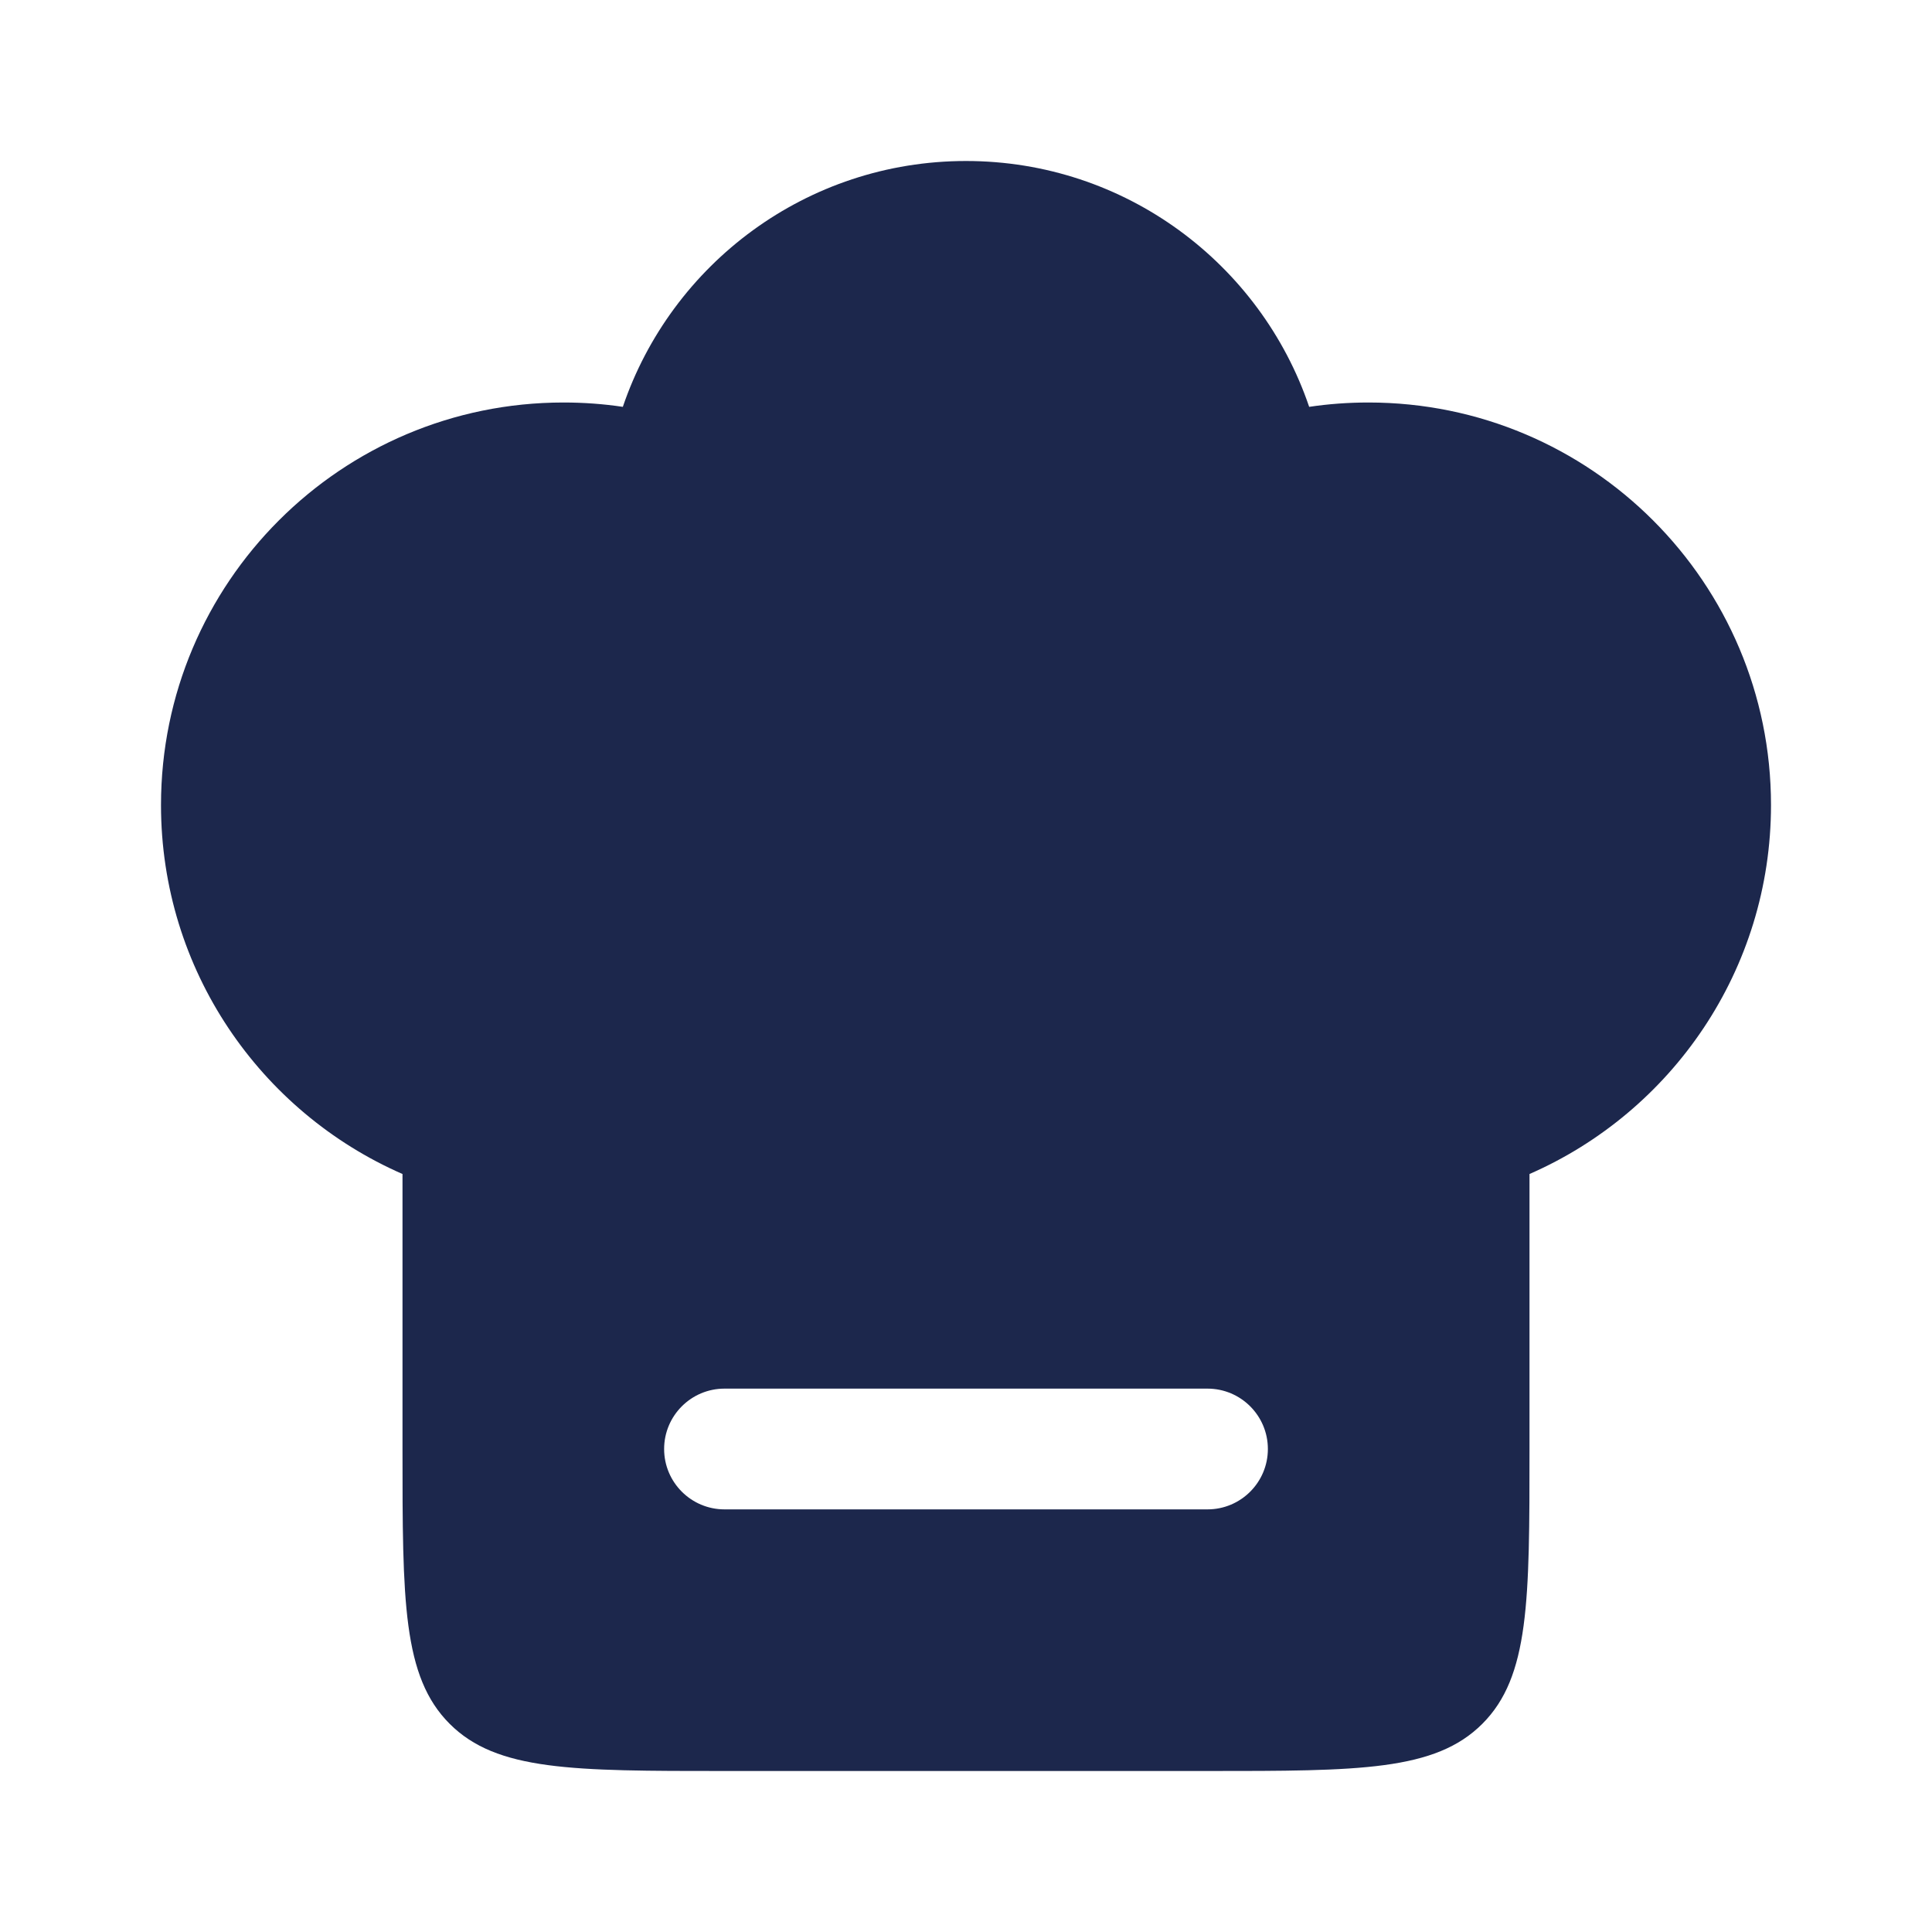
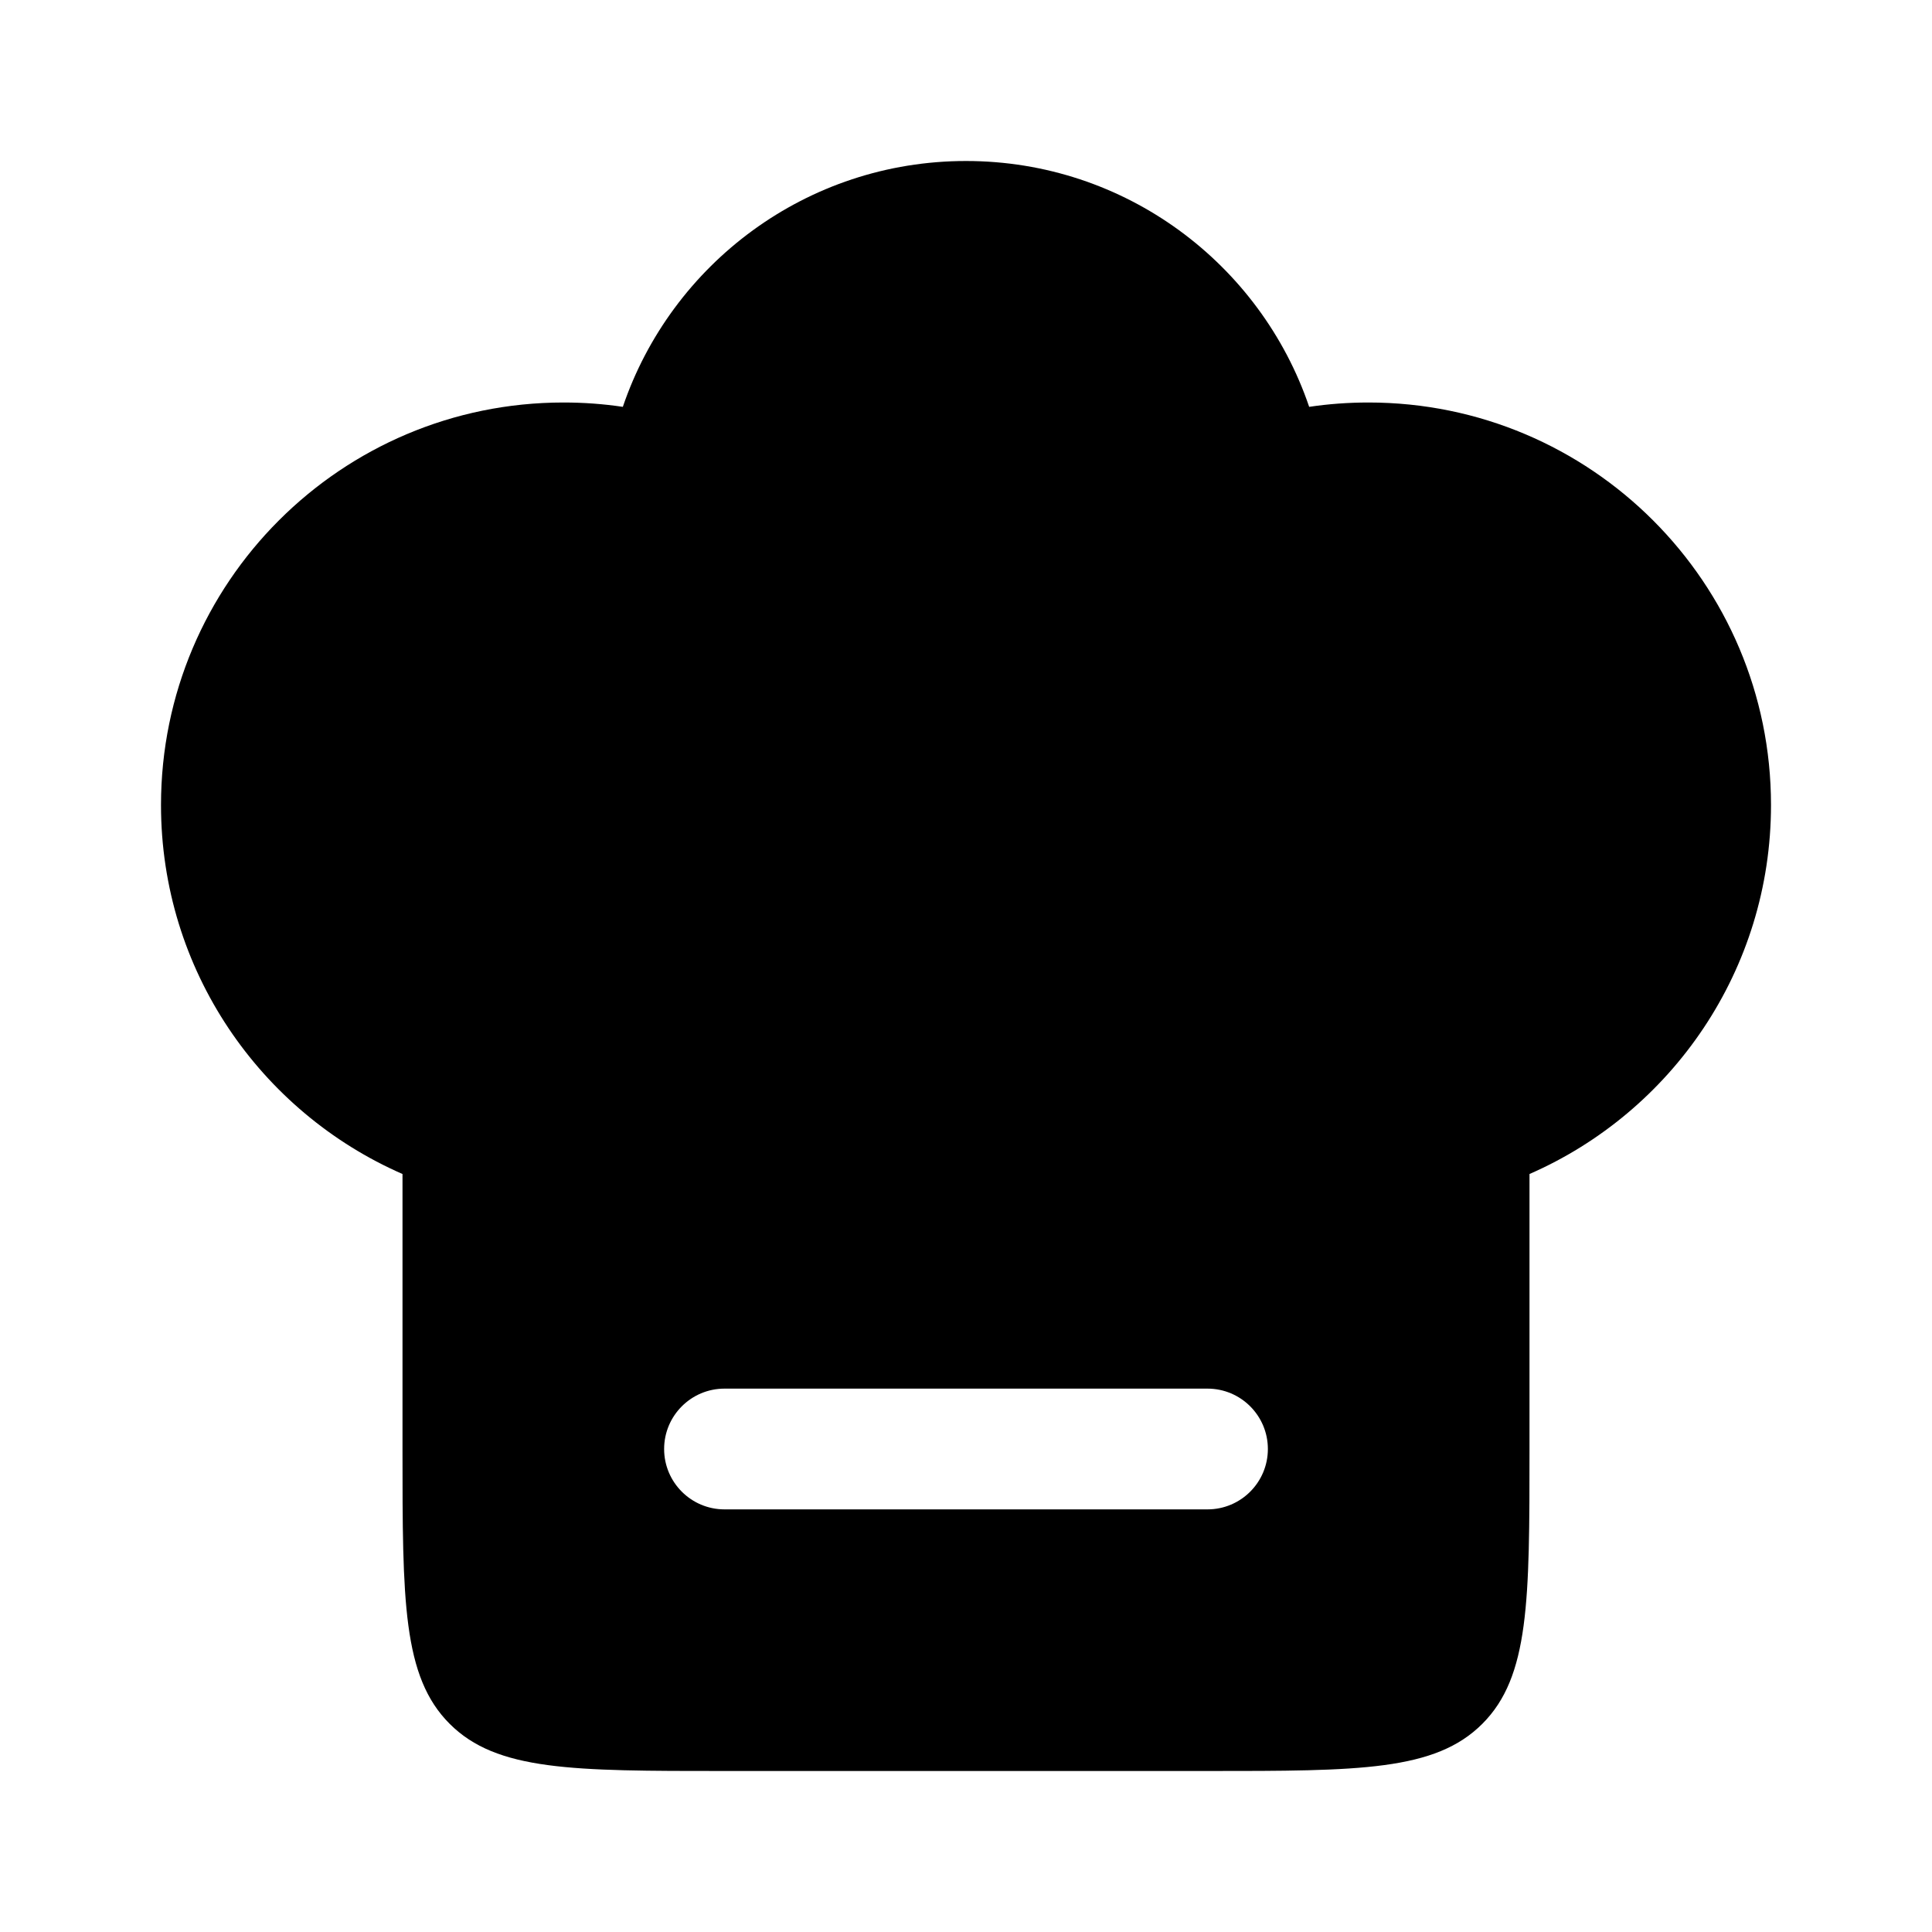
<svg xmlns="http://www.w3.org/2000/svg" width="800px" height="800px" viewBox="0 0 24 24" fill="none">
-   <path fill-rule="evenodd" clip-rule="evenodd" d="M2 10C2 7.239 4.239 5 7 5C7.251 5 7.497 5.018 7.737 5.054C8.34 3.278 10.021 2 12 2C13.979 2 15.66 3.278 16.263 5.054C16.503 5.018 16.75 5 17 5C19.761 5 22 7.239 22 10C22 12.05 20.766 13.812 19 14.584L19 18C19 19.886 19 20.828 18.414 21.414C17.828 22 16.886 22 15 22H9C7.114 22 6.172 22 5.586 21.414C5 20.828 5 19.886 5 18V14.584C3.234 13.812 2 12.05 2 10ZM9 17.25C8.586 17.25 8.25 17.586 8.25 18C8.25 18.414 8.586 18.75 9 18.75H15C15.414 18.75 15.75 18.414 15.75 18C15.75 17.586 15.414 17.25 15 17.25H9Z" fill="#1C274C" />
+   <path fill-rule="evenodd" clip-rule="evenodd" d="M2 10C2 7.239 4.239 5 7 5C7.251 5 7.497 5.018 7.737 5.054C8.34 3.278 10.021 2 12 2C13.979 2 15.66 3.278 16.263 5.054C16.503 5.018 16.75 5 17 5C19.761 5 22 7.239 22 10C22 12.05 20.766 13.812 19 14.584L19 18C19 19.886 19 20.828 18.414 21.414C17.828 22 16.886 22 15 22H9C7.114 22 6.172 22 5.586 21.414C5 20.828 5 19.886 5 18V14.584C3.234 13.812 2 12.05 2 10ZM9 17.25C8.586 17.25 8.25 17.586 8.25 18C8.25 18.414 8.586 18.75 9 18.75H15C15.414 18.75 15.75 18.414 15.75 18C15.75 17.586 15.414 17.25 15 17.25H9Z" fill="currentColor" />
</svg>
